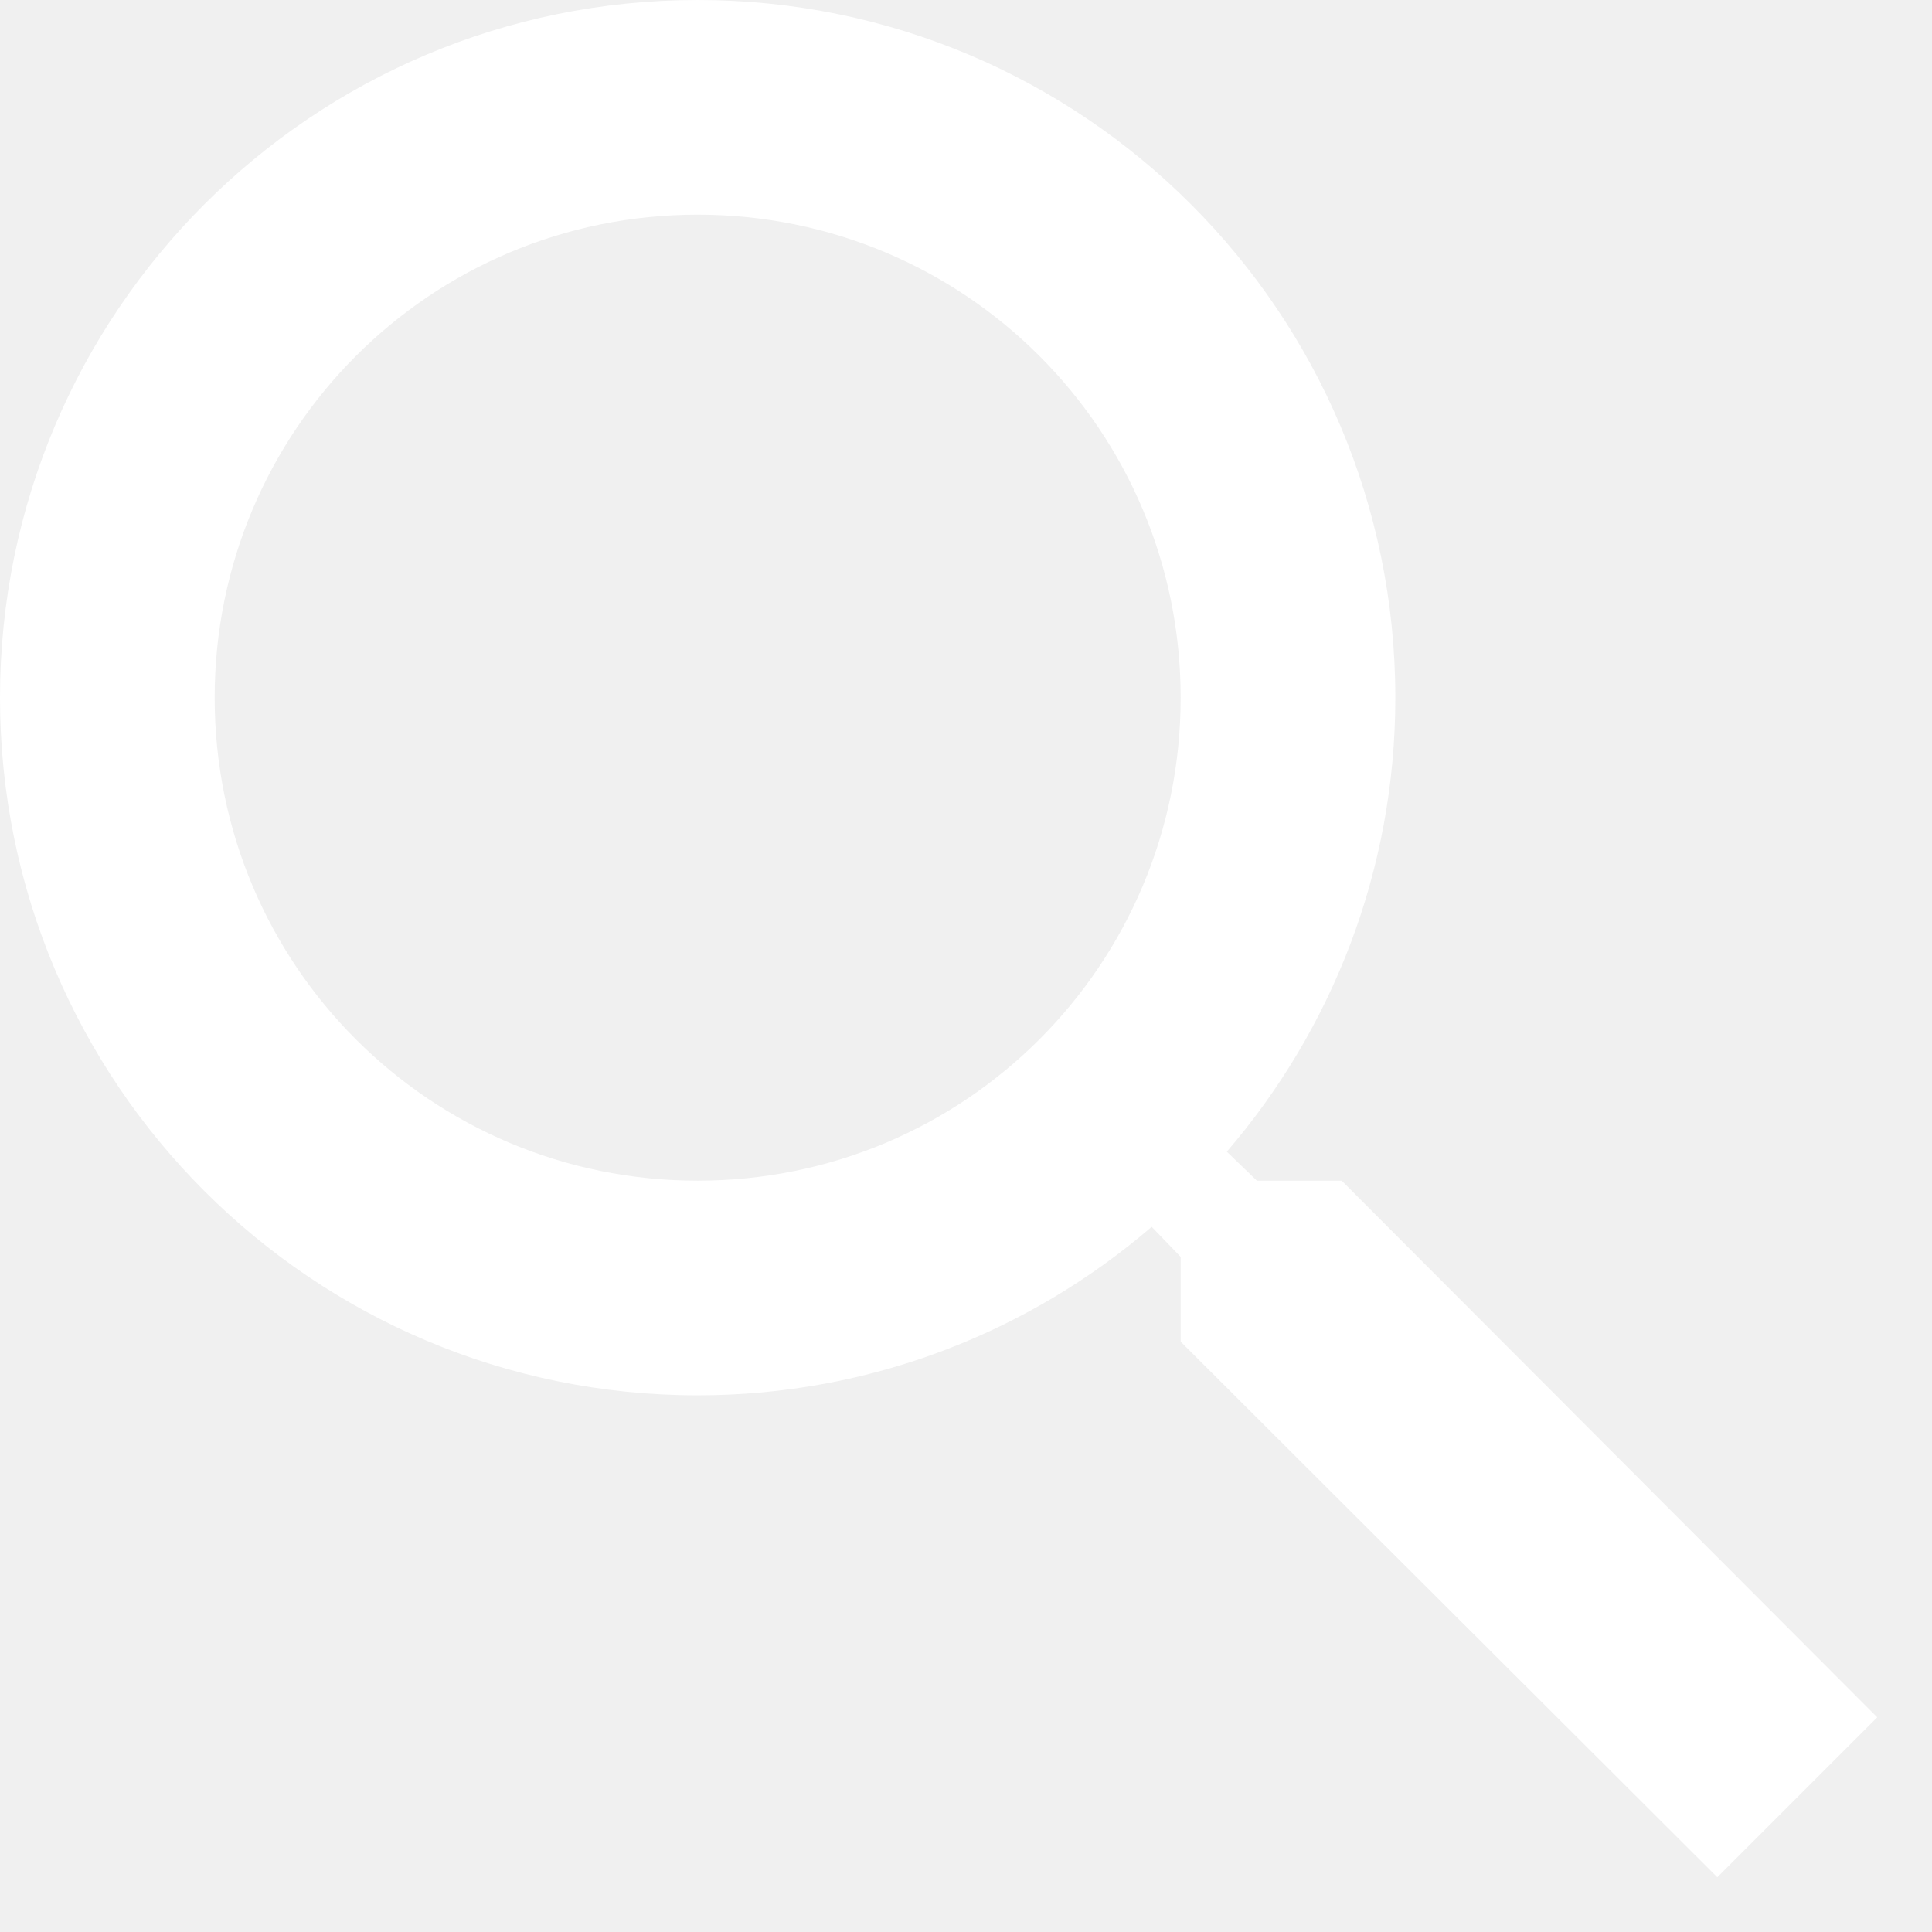
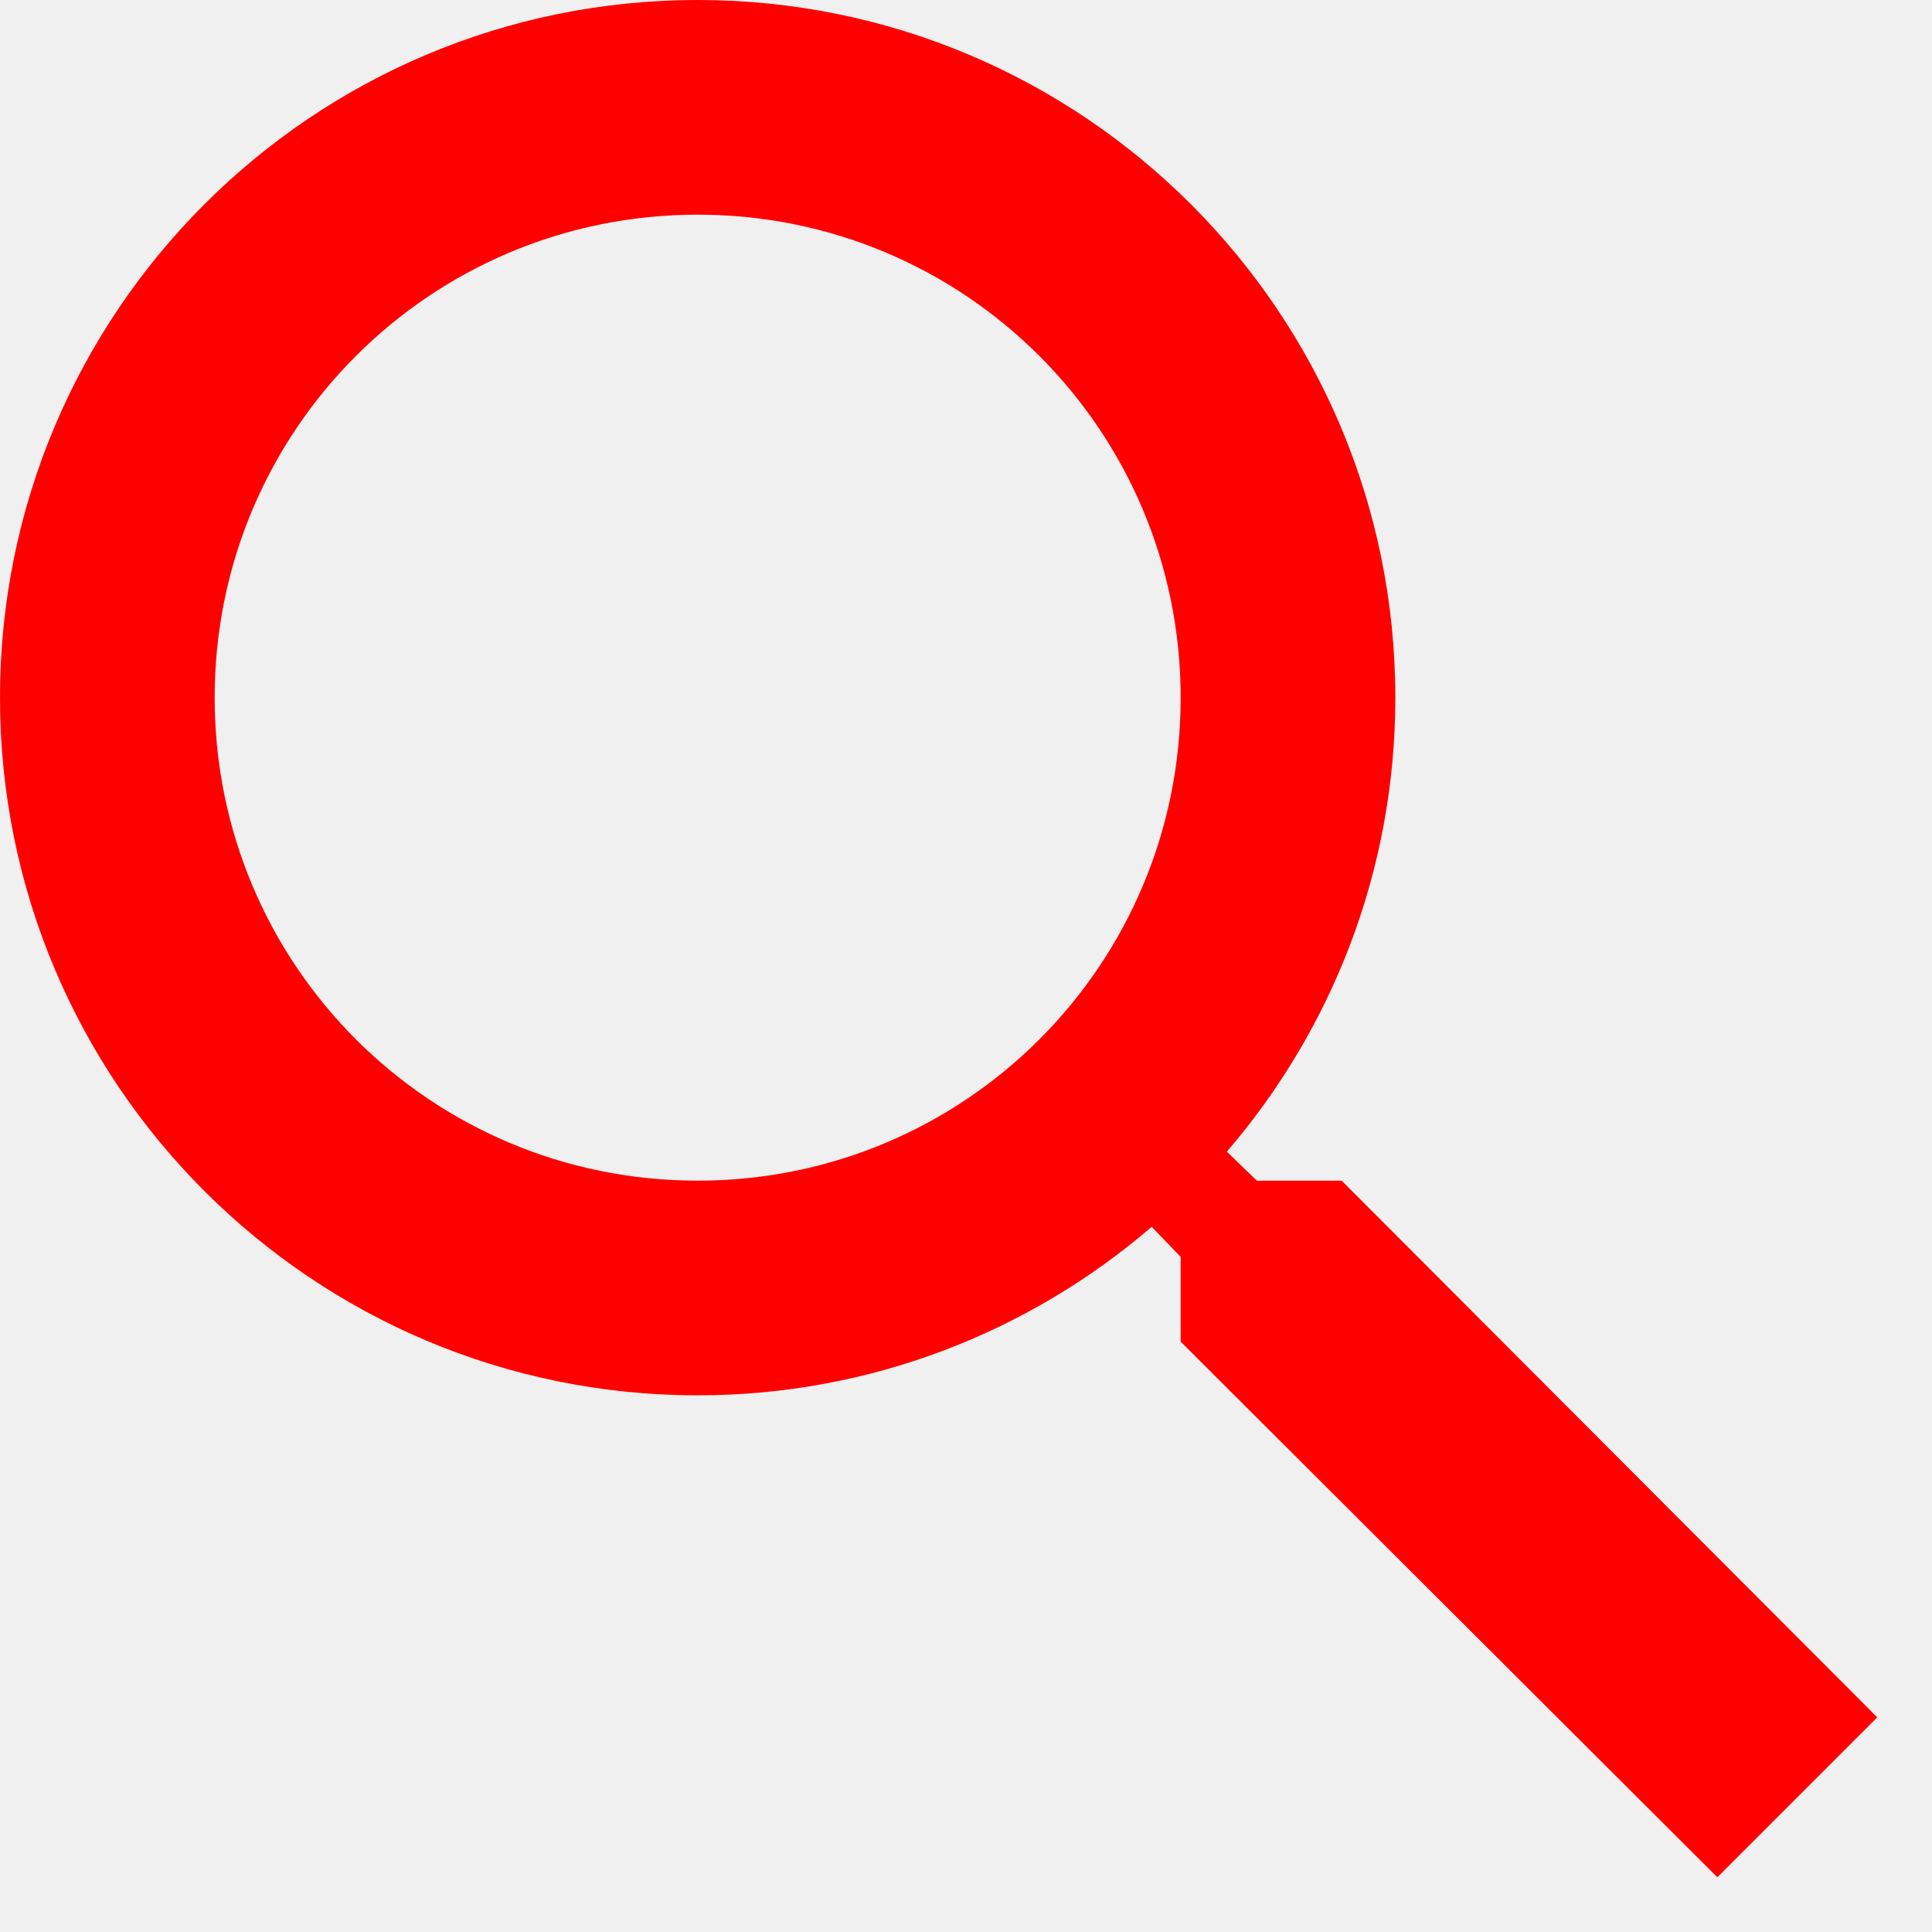
<svg xmlns="http://www.w3.org/2000/svg" width="18" height="18" viewBox="0 0 18 18" fill="none">
-   <path d="M12.5 11H11.71L11.43 10.73C12.41 9.59 13 8.11 13 6.5C13 2.91 10.09 0 6.5 0C2.91 0 0 2.91 0 6.5C0 10.09 2.91 13 6.5 13C8.11 13 9.59 12.41 10.73 11.43L11 11.71V12.5L16 17.49L17.49 16L12.5 11V11ZM6.5 11C4.01 11 2 8.99 2 6.5C2 4.01 4.01 2 6.5 2C8.99 2 11 4.01 11 6.5C11 8.99 8.99 11 6.5 11Z" fill="white" />
+   <path d="M12.5 11H11.71L11.43 10.73C12.41 9.59 13 8.11 13 6.5C13 2.91 10.09 0 6.5 0C2.91 0 0 2.91 0 6.5C0 10.09 2.91 13 6.5 13C8.11 13 9.59 12.41 10.73 11.43L11 11.71V12.5L16 17.49L17.49 16L12.5 11V11ZM6.5 11C4.01 11 2 8.99 2 6.5C2 4.01 4.01 2 6.5 2C8.99 2 11 4.01 11 6.5C11 8.99 8.99 11 6.5 11Z" fill="red" />
</svg>
